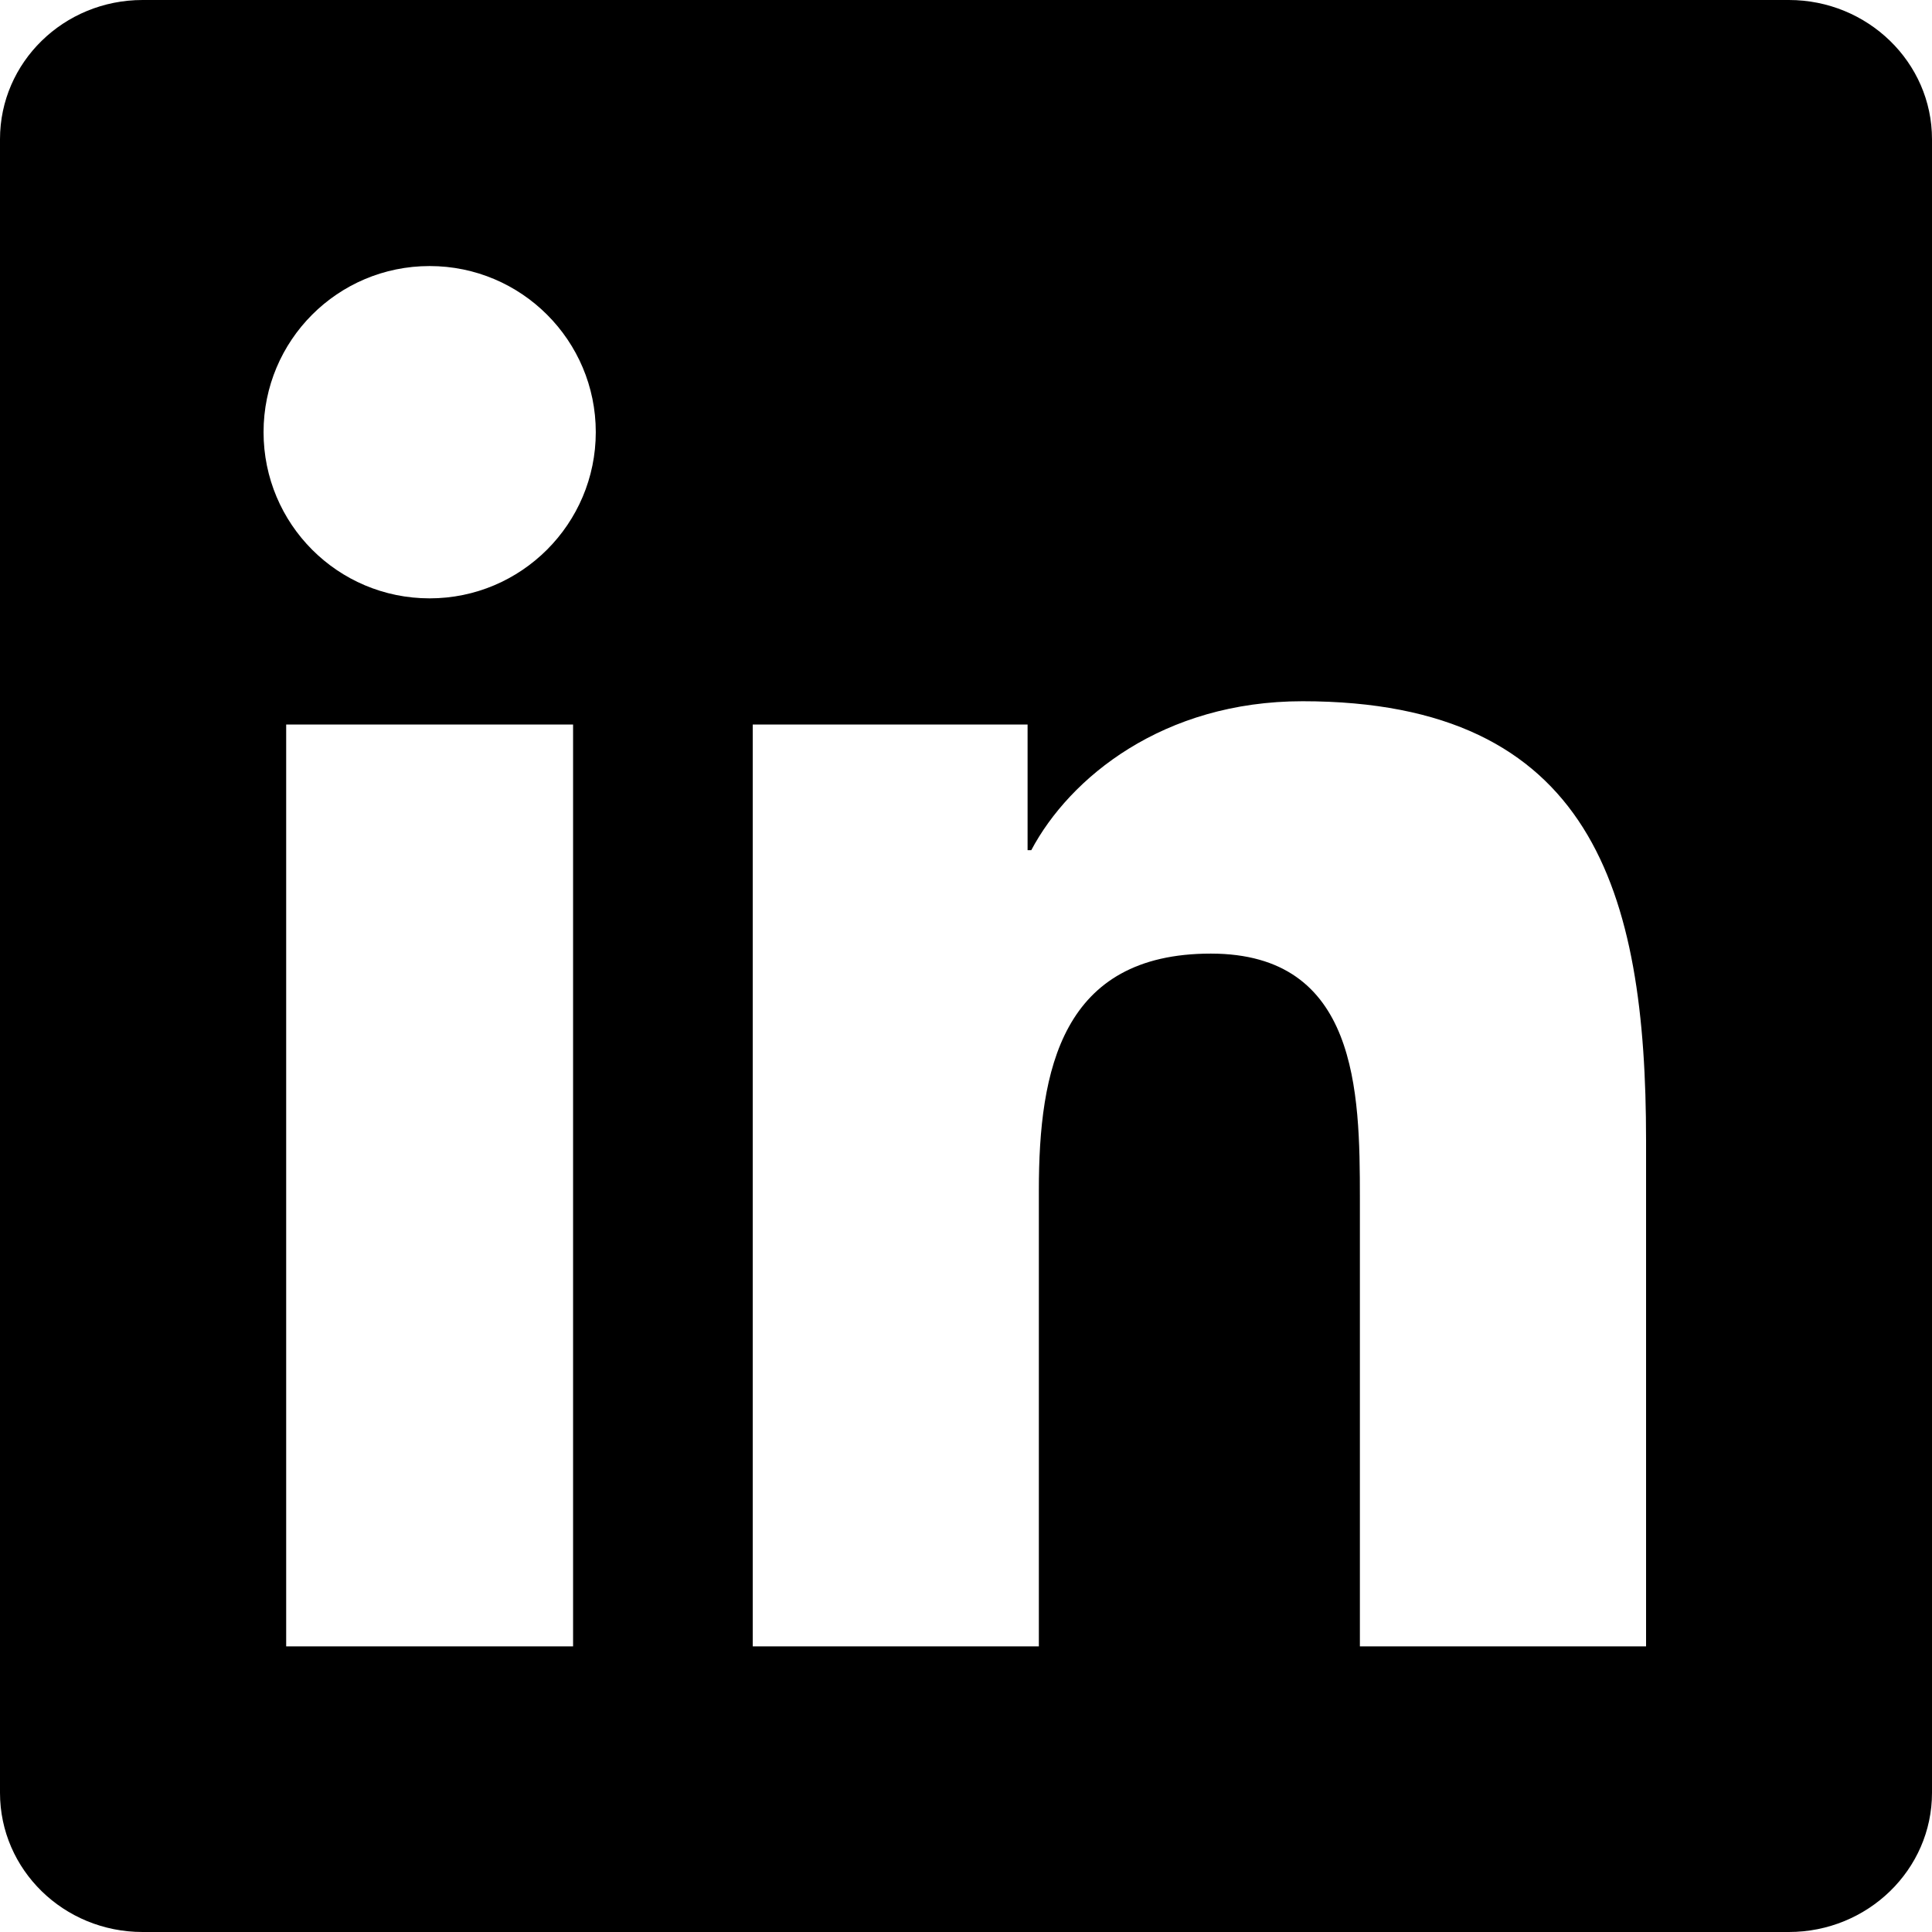
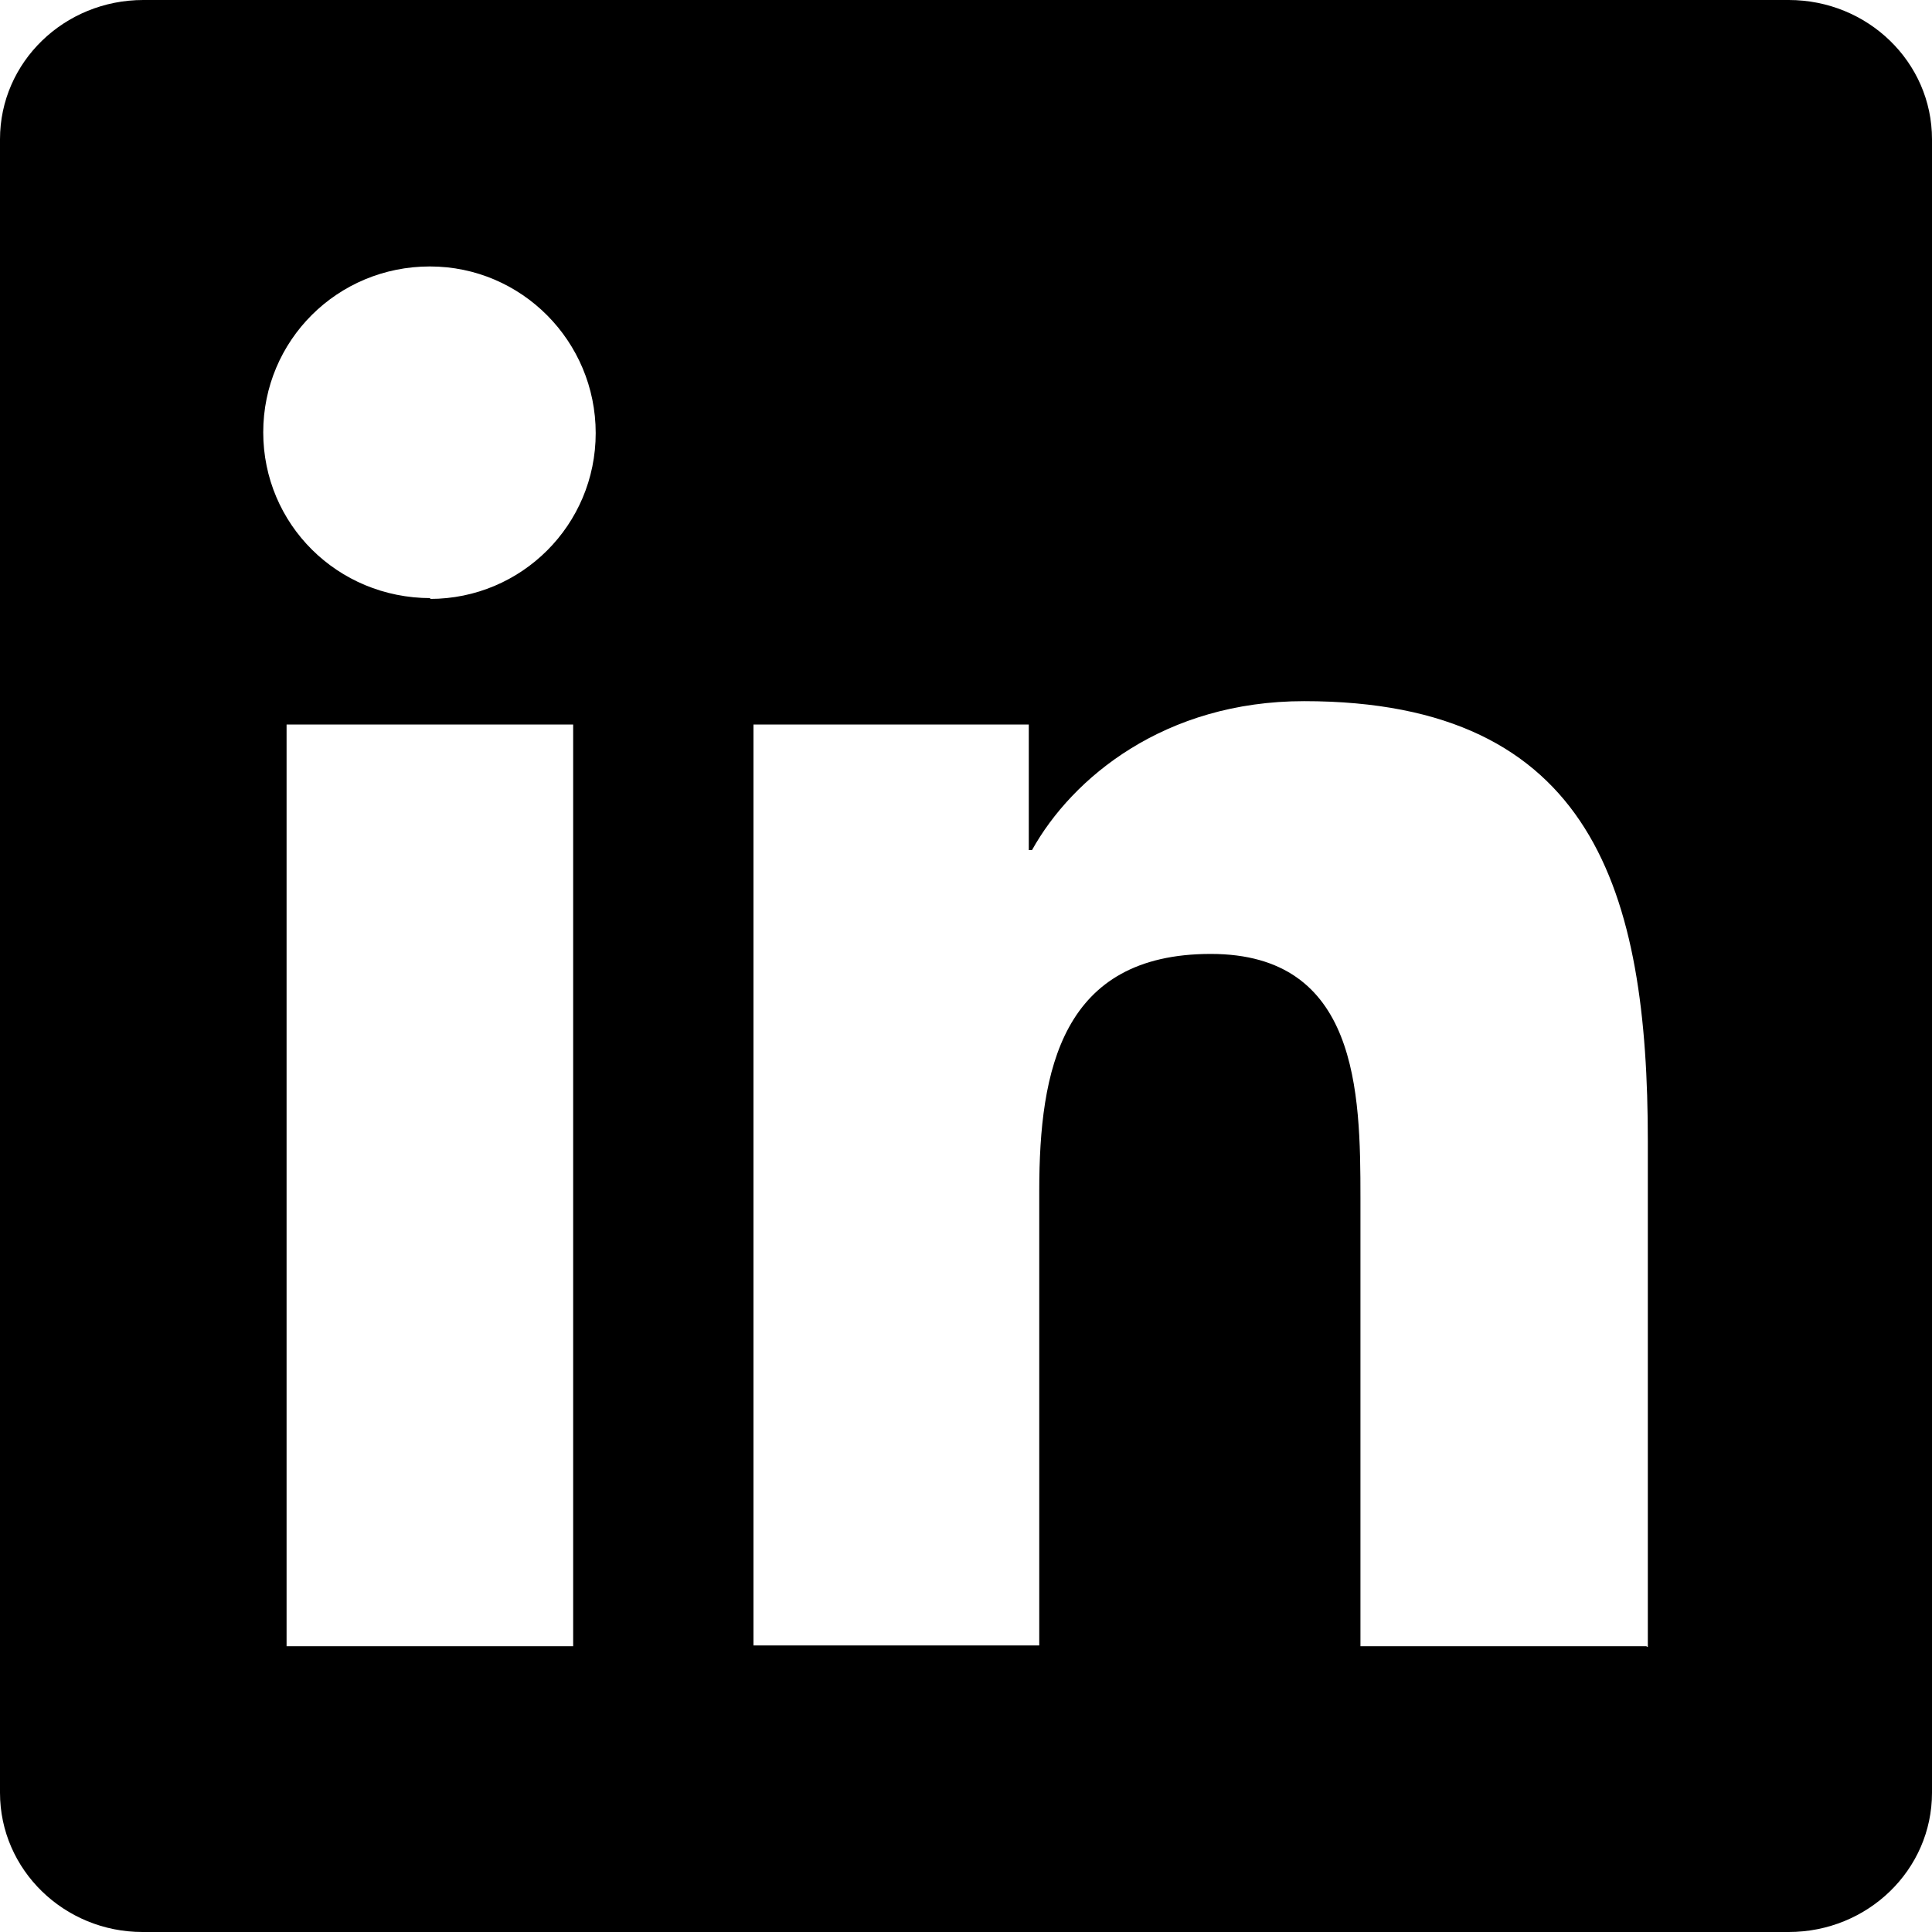
- <svg xmlns="http://www.w3.org/2000/svg" aria-labelledby="simpleicons-linkedin-icon" role="img" viewBox="0 0 24 24">
-   <path d="M20.447 20.452h-3.554v-5.569c0-1.328-.027-3.037-1.852-3.037-1.853 0-2.136 1.445-2.136 2.939v5.667H9.351V9h3.414v1.561h.046c.477-.9 1.637-1.85 3.37-1.85 3.601 0 4.267 2.37 4.267 5.455v6.286zM5.337 7.433c-1.144 0-2.063-.926-2.063-2.065 0-1.138.92-2.063 2.063-2.063 1.14 0 2.064.925 2.064 2.063 0 1.139-.925 2.065-2.064 2.065zm1.782 13.019H3.555V9h3.564v11.452zM22.225 0H1.771C.792 0 0 .774 0 1.729v20.542C0 23.227.792 24 1.771 24h20.451C23.2 24 24 23.227 24 22.271V1.729C24 .774 23.2 0 22.222 0h.003z" />
+ <svg xmlns="http://www.w3.org/2000/svg" viewBox="0 0 24 24">
+   <path d="M20.45 20.45H16.9v-5.57c0-1.32-.03-3.03-1.86-3.03-1.85 0-2.13 1.44-2.13 2.94v5.65H9.36V9h3.42v1.56h.04c.5-.9 1.65-1.85 3.38-1.85 3.6 0 4.27 2.38 4.27 5.47v6.28zM5.35 7.43c-1.16 0-2.08-.92-2.08-2.06 0-1.14.92-2.06 2.07-2.06 1.14 0 2.06.93 2.06 2.07 0 1.14-.92 2.06-2.06 2.06zM7.1 20.45H3.56V9h3.56v11.45zM22.22 0H1.78C.8 0 0 .77 0 1.73v20.54C0 23.23.8 24 1.77 24h20.45c.98 0 1.78-.77 1.78-1.73V1.73C24 .77 23.2 0 22.22 0z" />
</svg>
